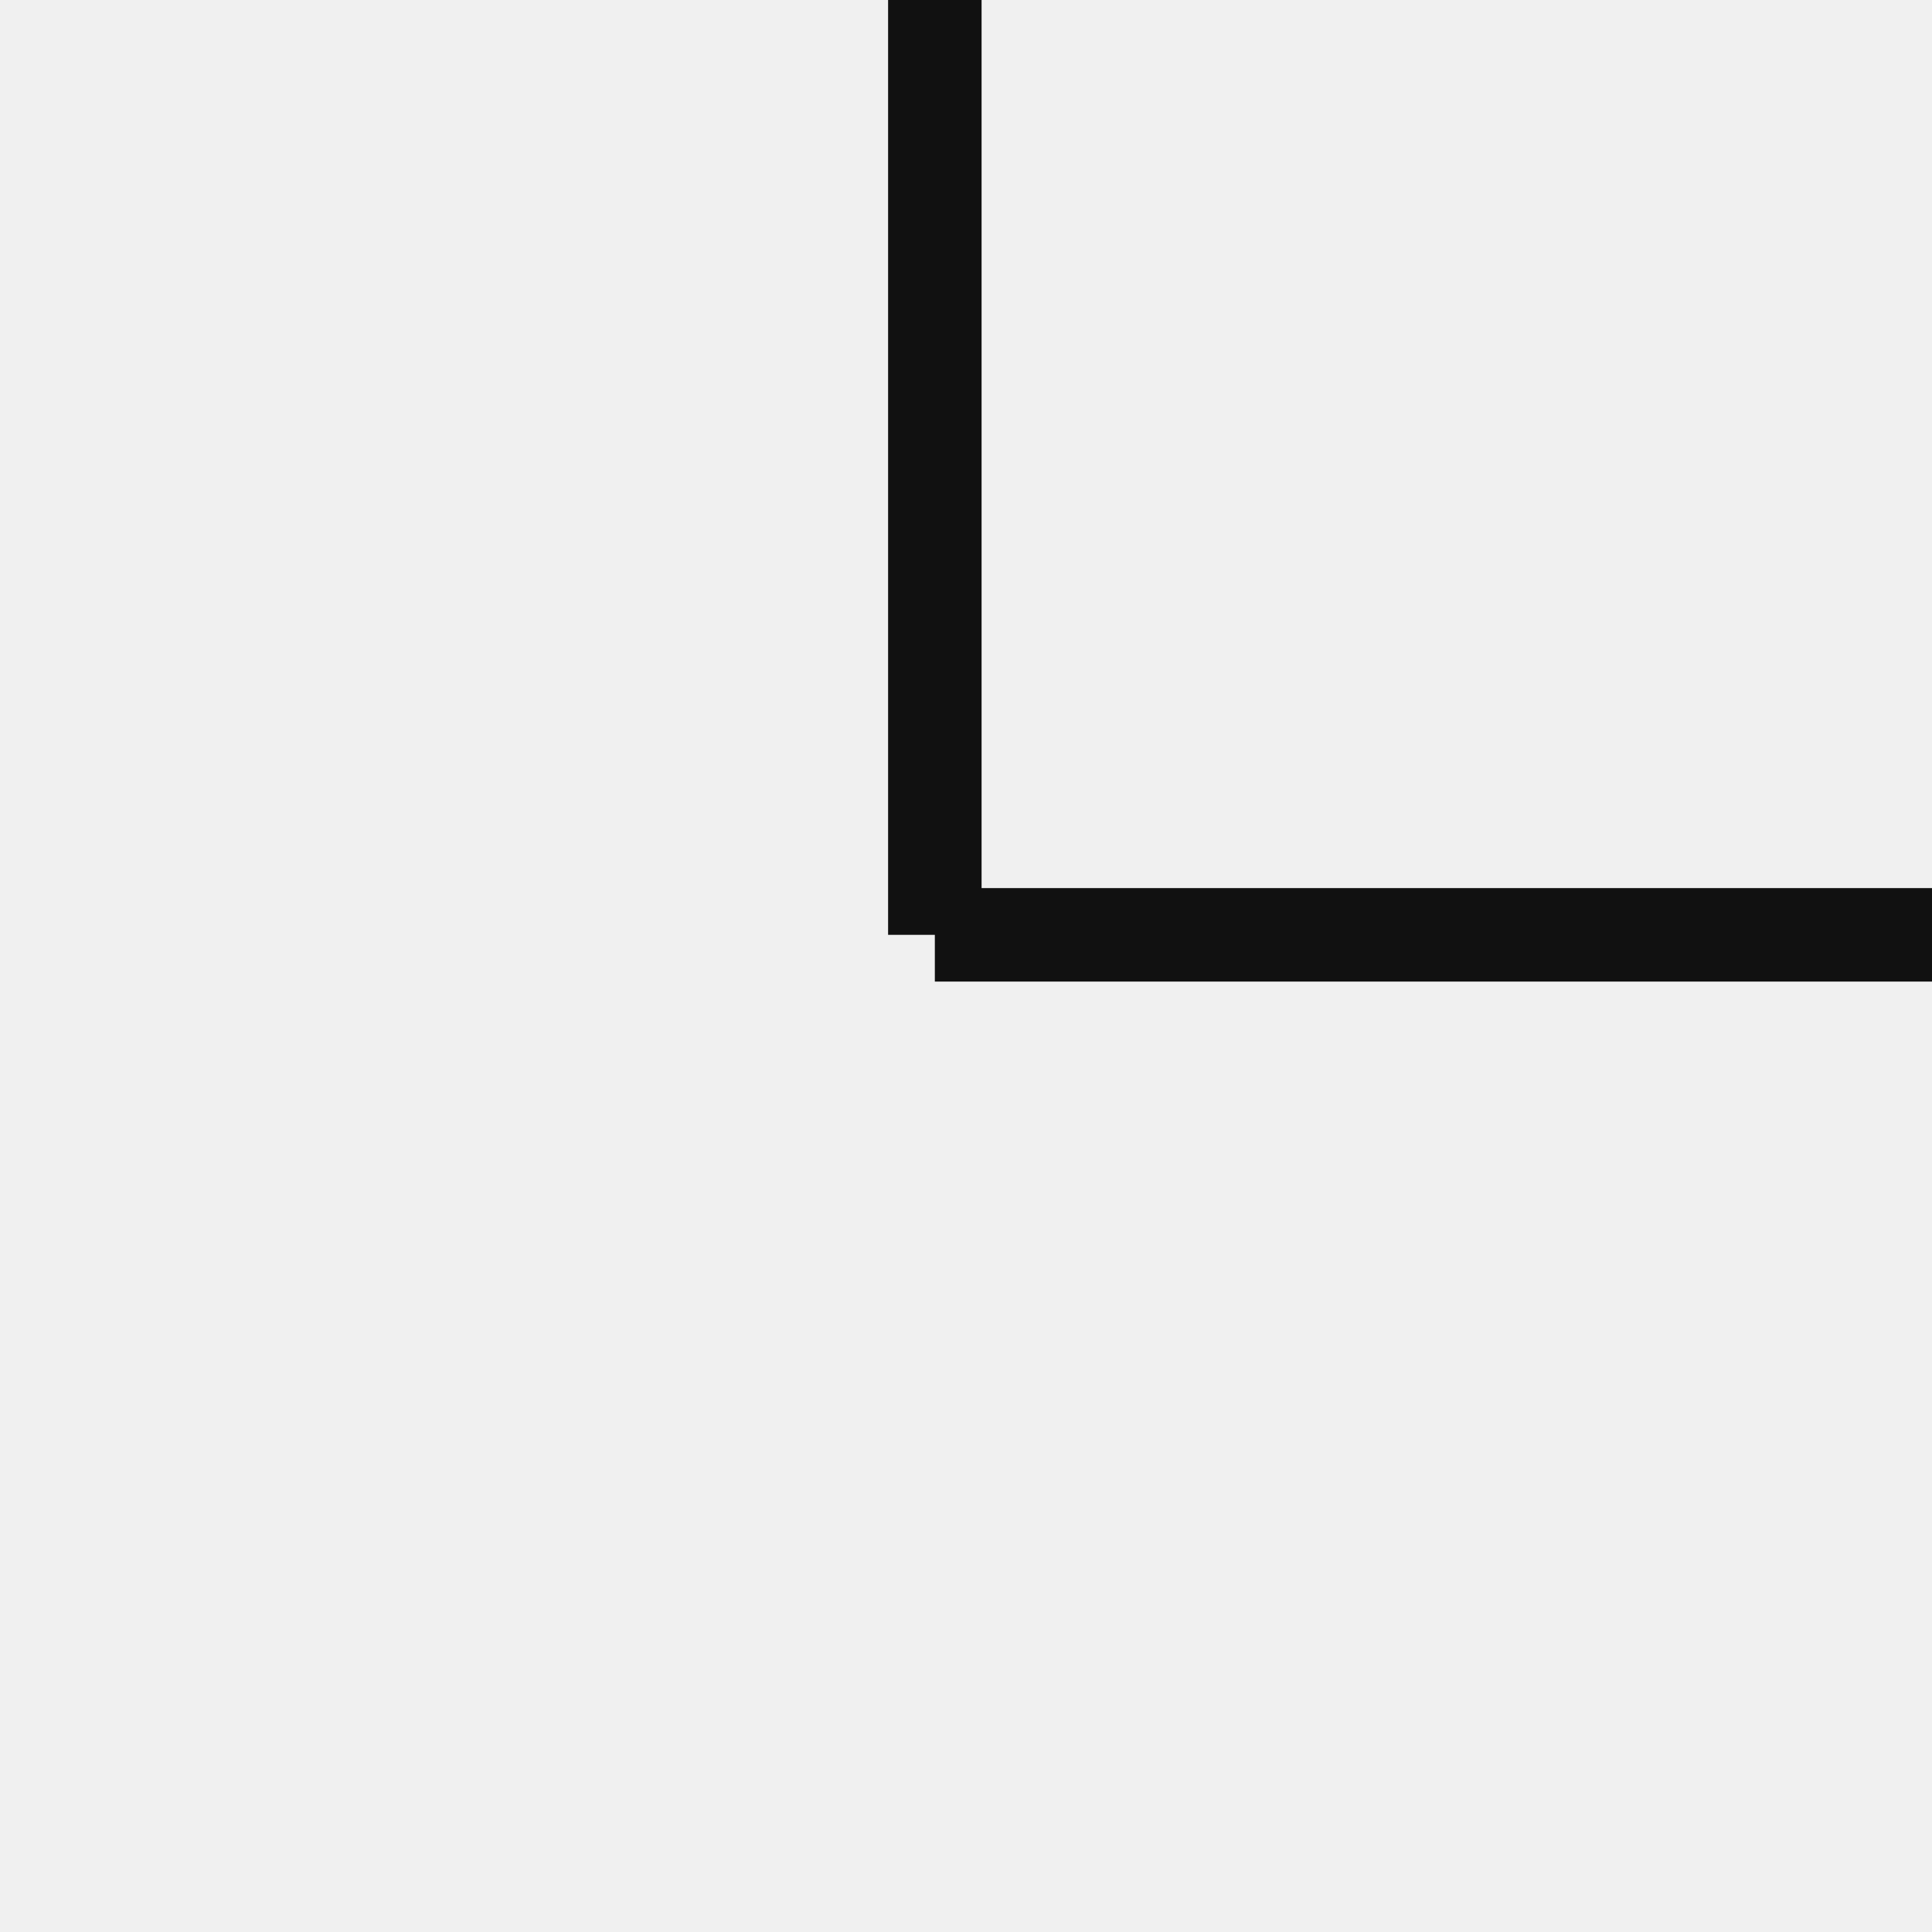
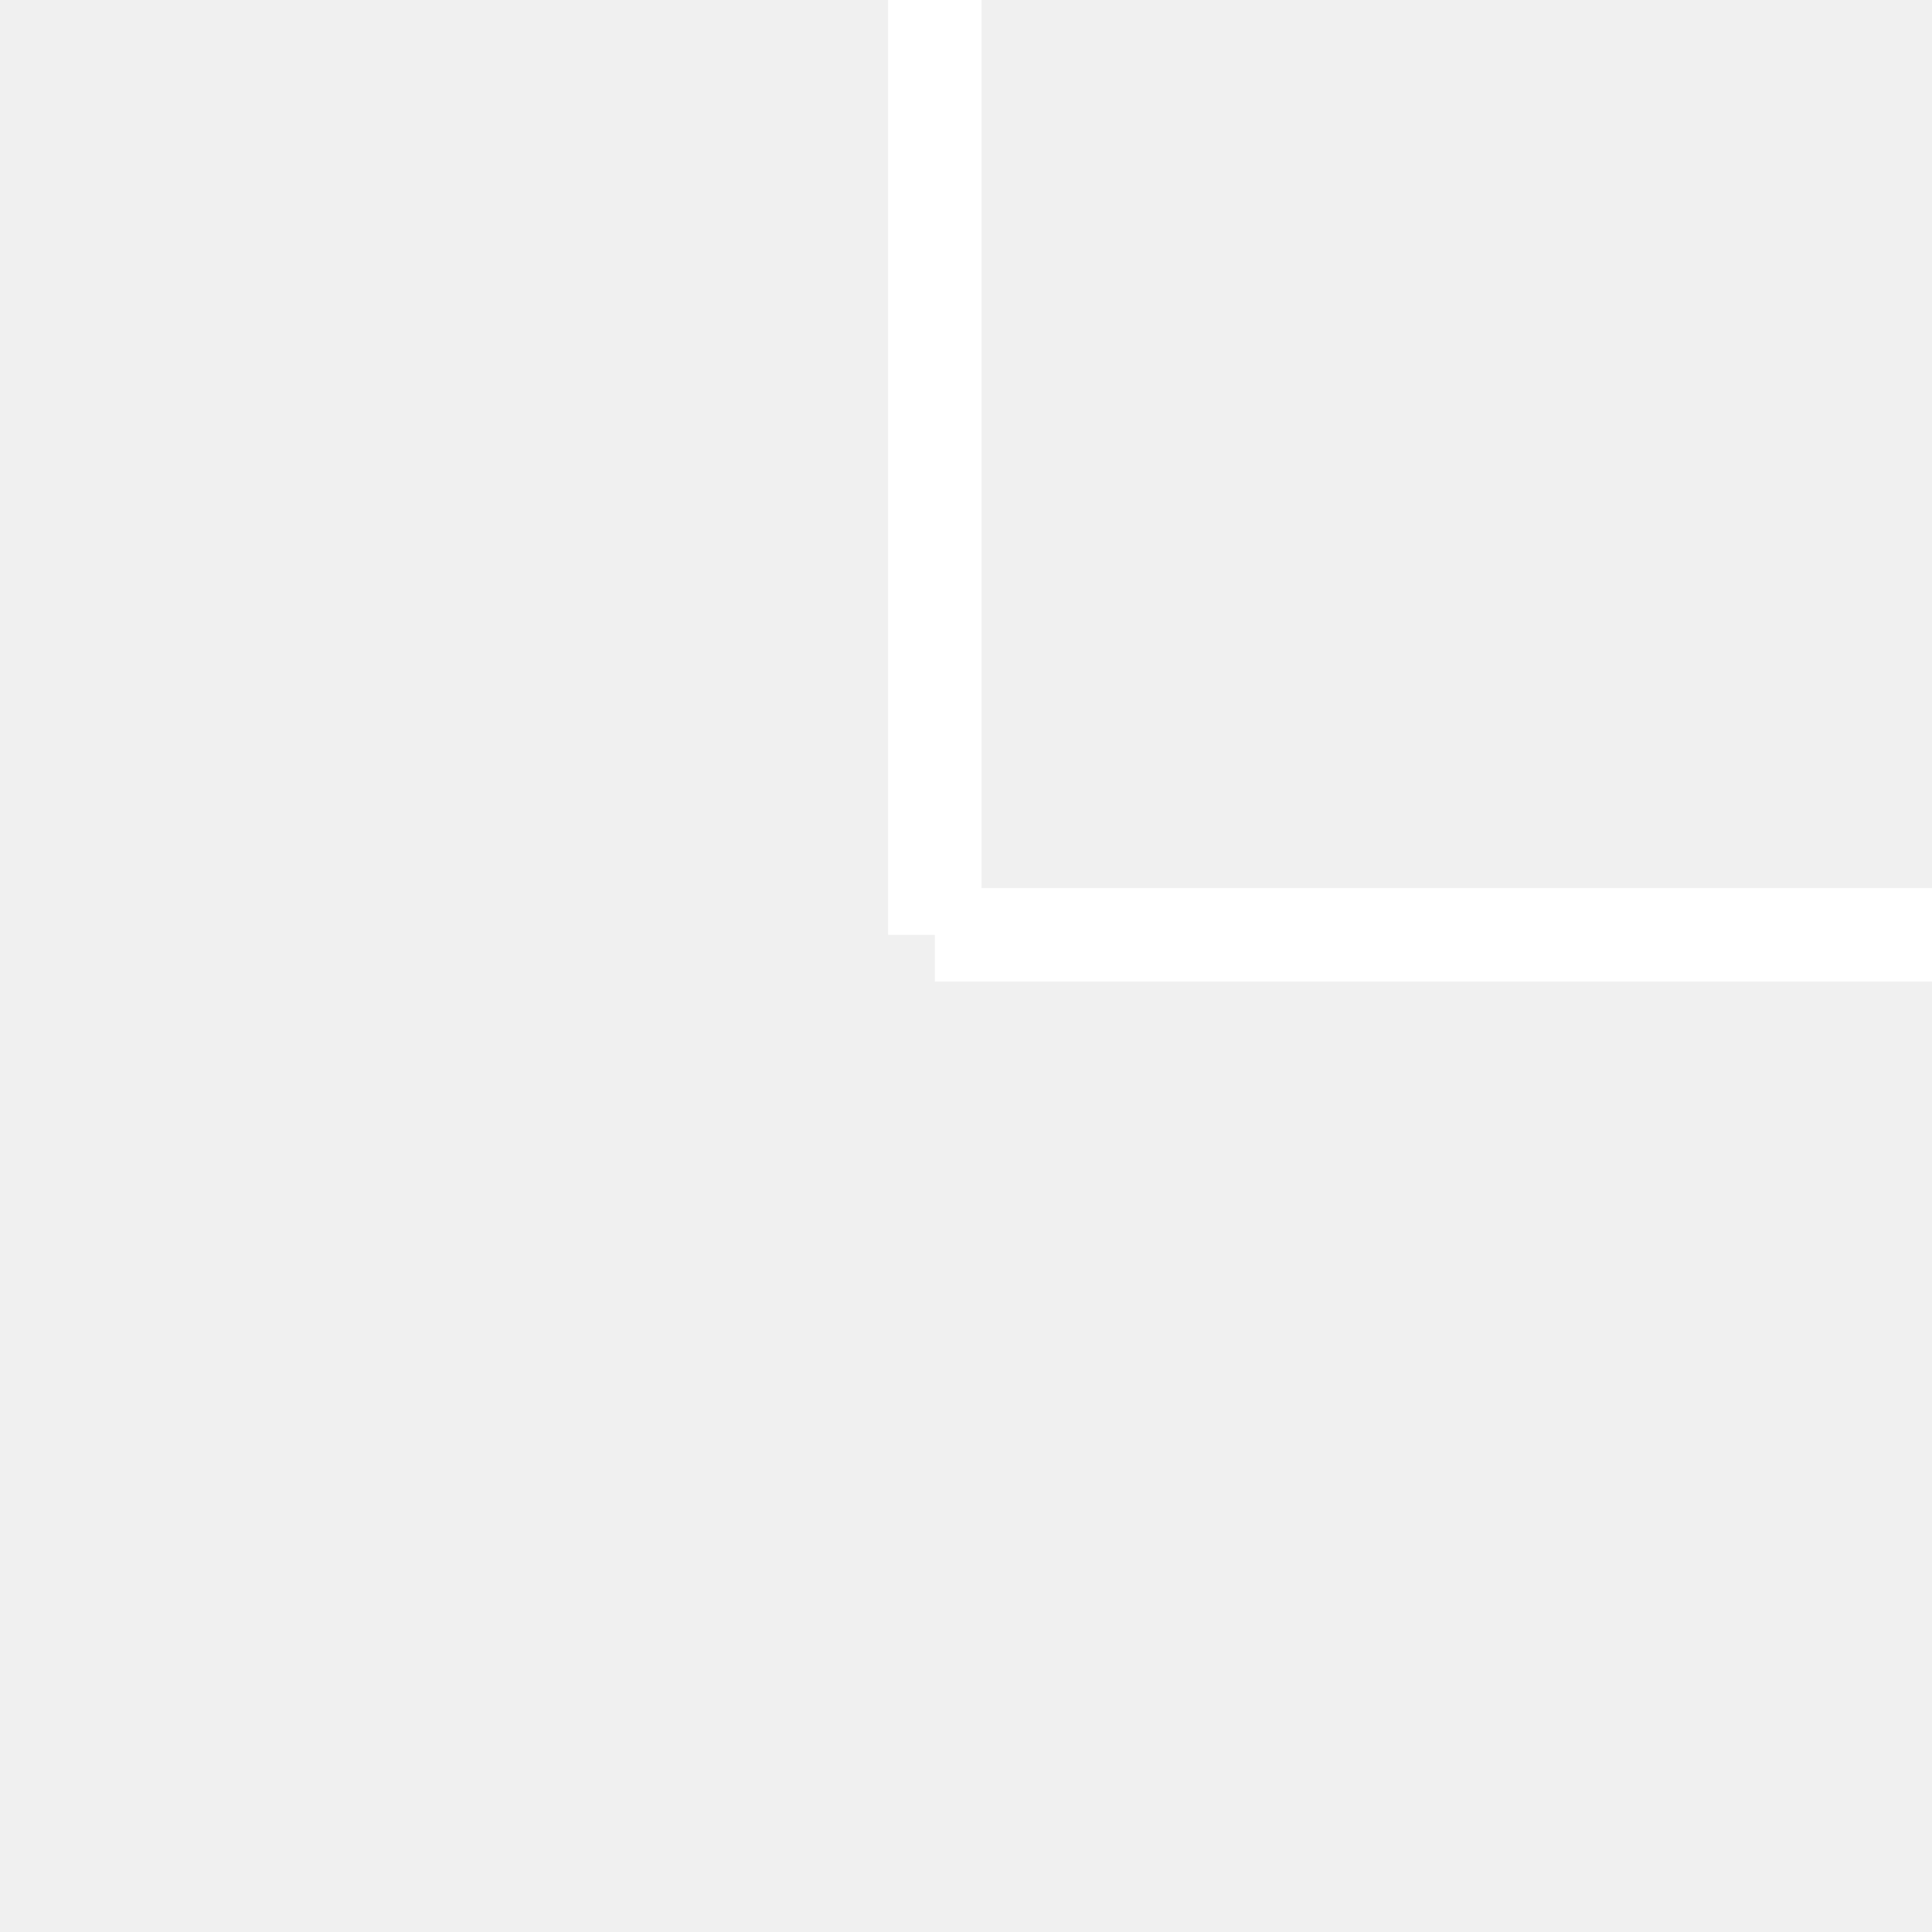
<svg xmlns="http://www.w3.org/2000/svg" width="31" height="31">
  <g>
-     <line stroke="#111" stroke-linecap="undefined" stroke-linejoin="undefined" id="svg_1" y2="15" x2="31" y1="15" x1="15" stroke-width="1.5" fill="none" />
-     <line stroke="#111" stroke-linecap="undefined" stroke-linejoin="undefined" id="svg_2" y2="15" x2="15" y1="0" x1="15" fill-opacity="null" stroke-opacity="null" stroke-width="1.5" fill="none" />
+     <line stroke="#FFF" stroke-linecap="undefined" stroke-linejoin="undefined" id="svg_1" y2="15" x2="31" y1="15" x1="15" stroke-width="1.5" fill="none" />
+     <line stroke="#FFF" stroke-linecap="undefined" stroke-linejoin="undefined" id="svg_2" y2="15" x2="15" y1="0" x1="15" fill-opacity="null" stroke-opacity="null" stroke-width="1.5" fill="none" />
  </g>
</svg>
